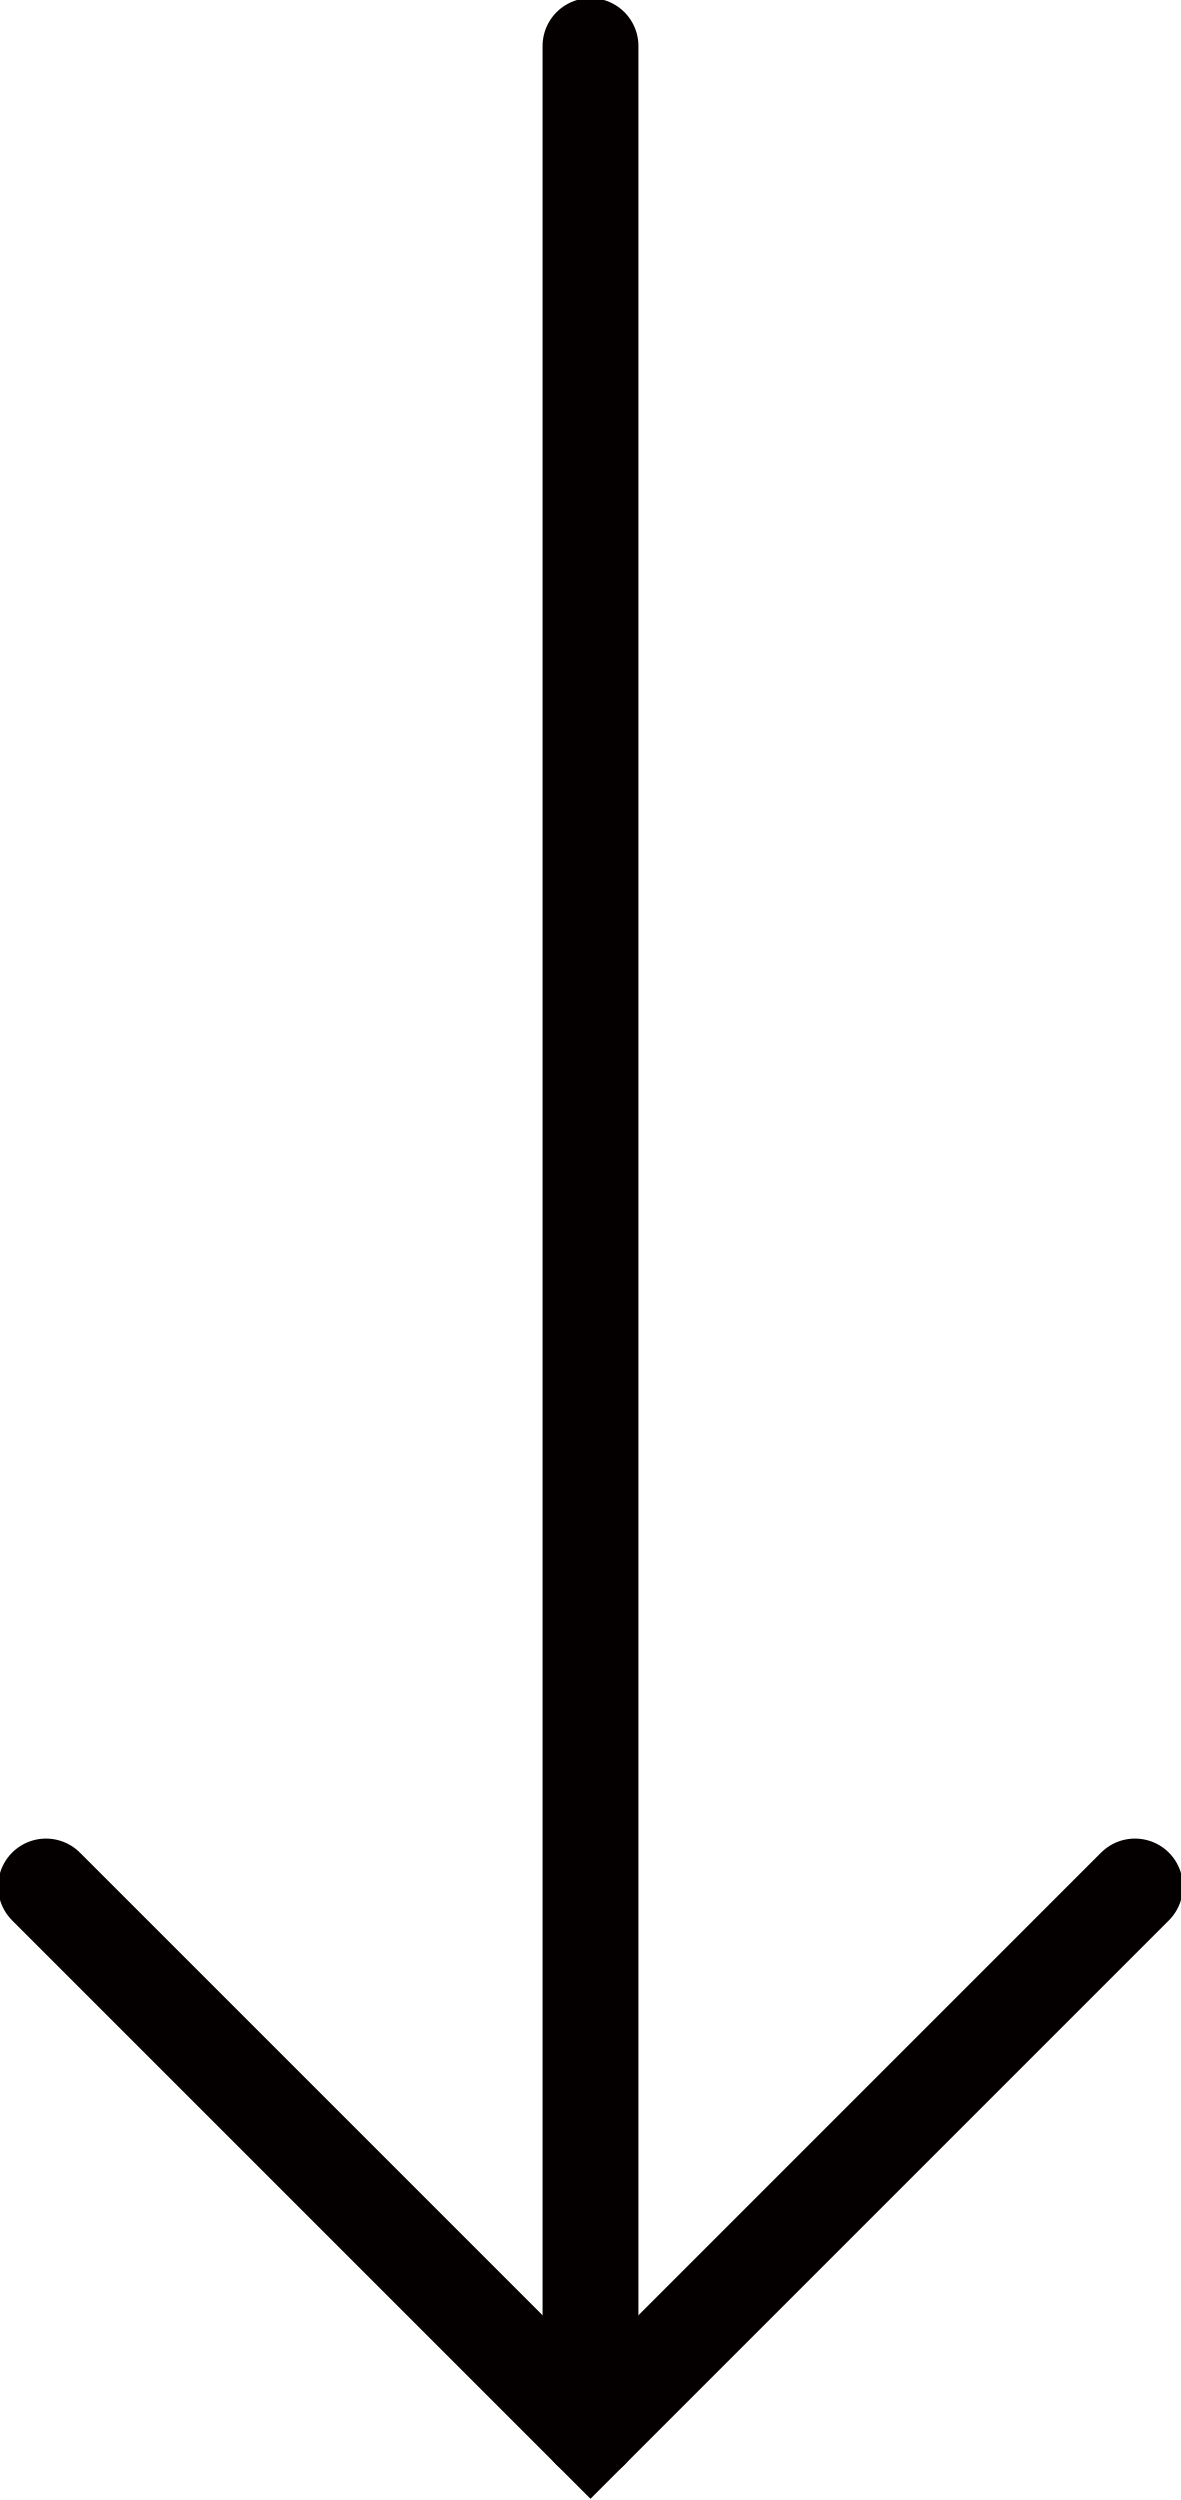
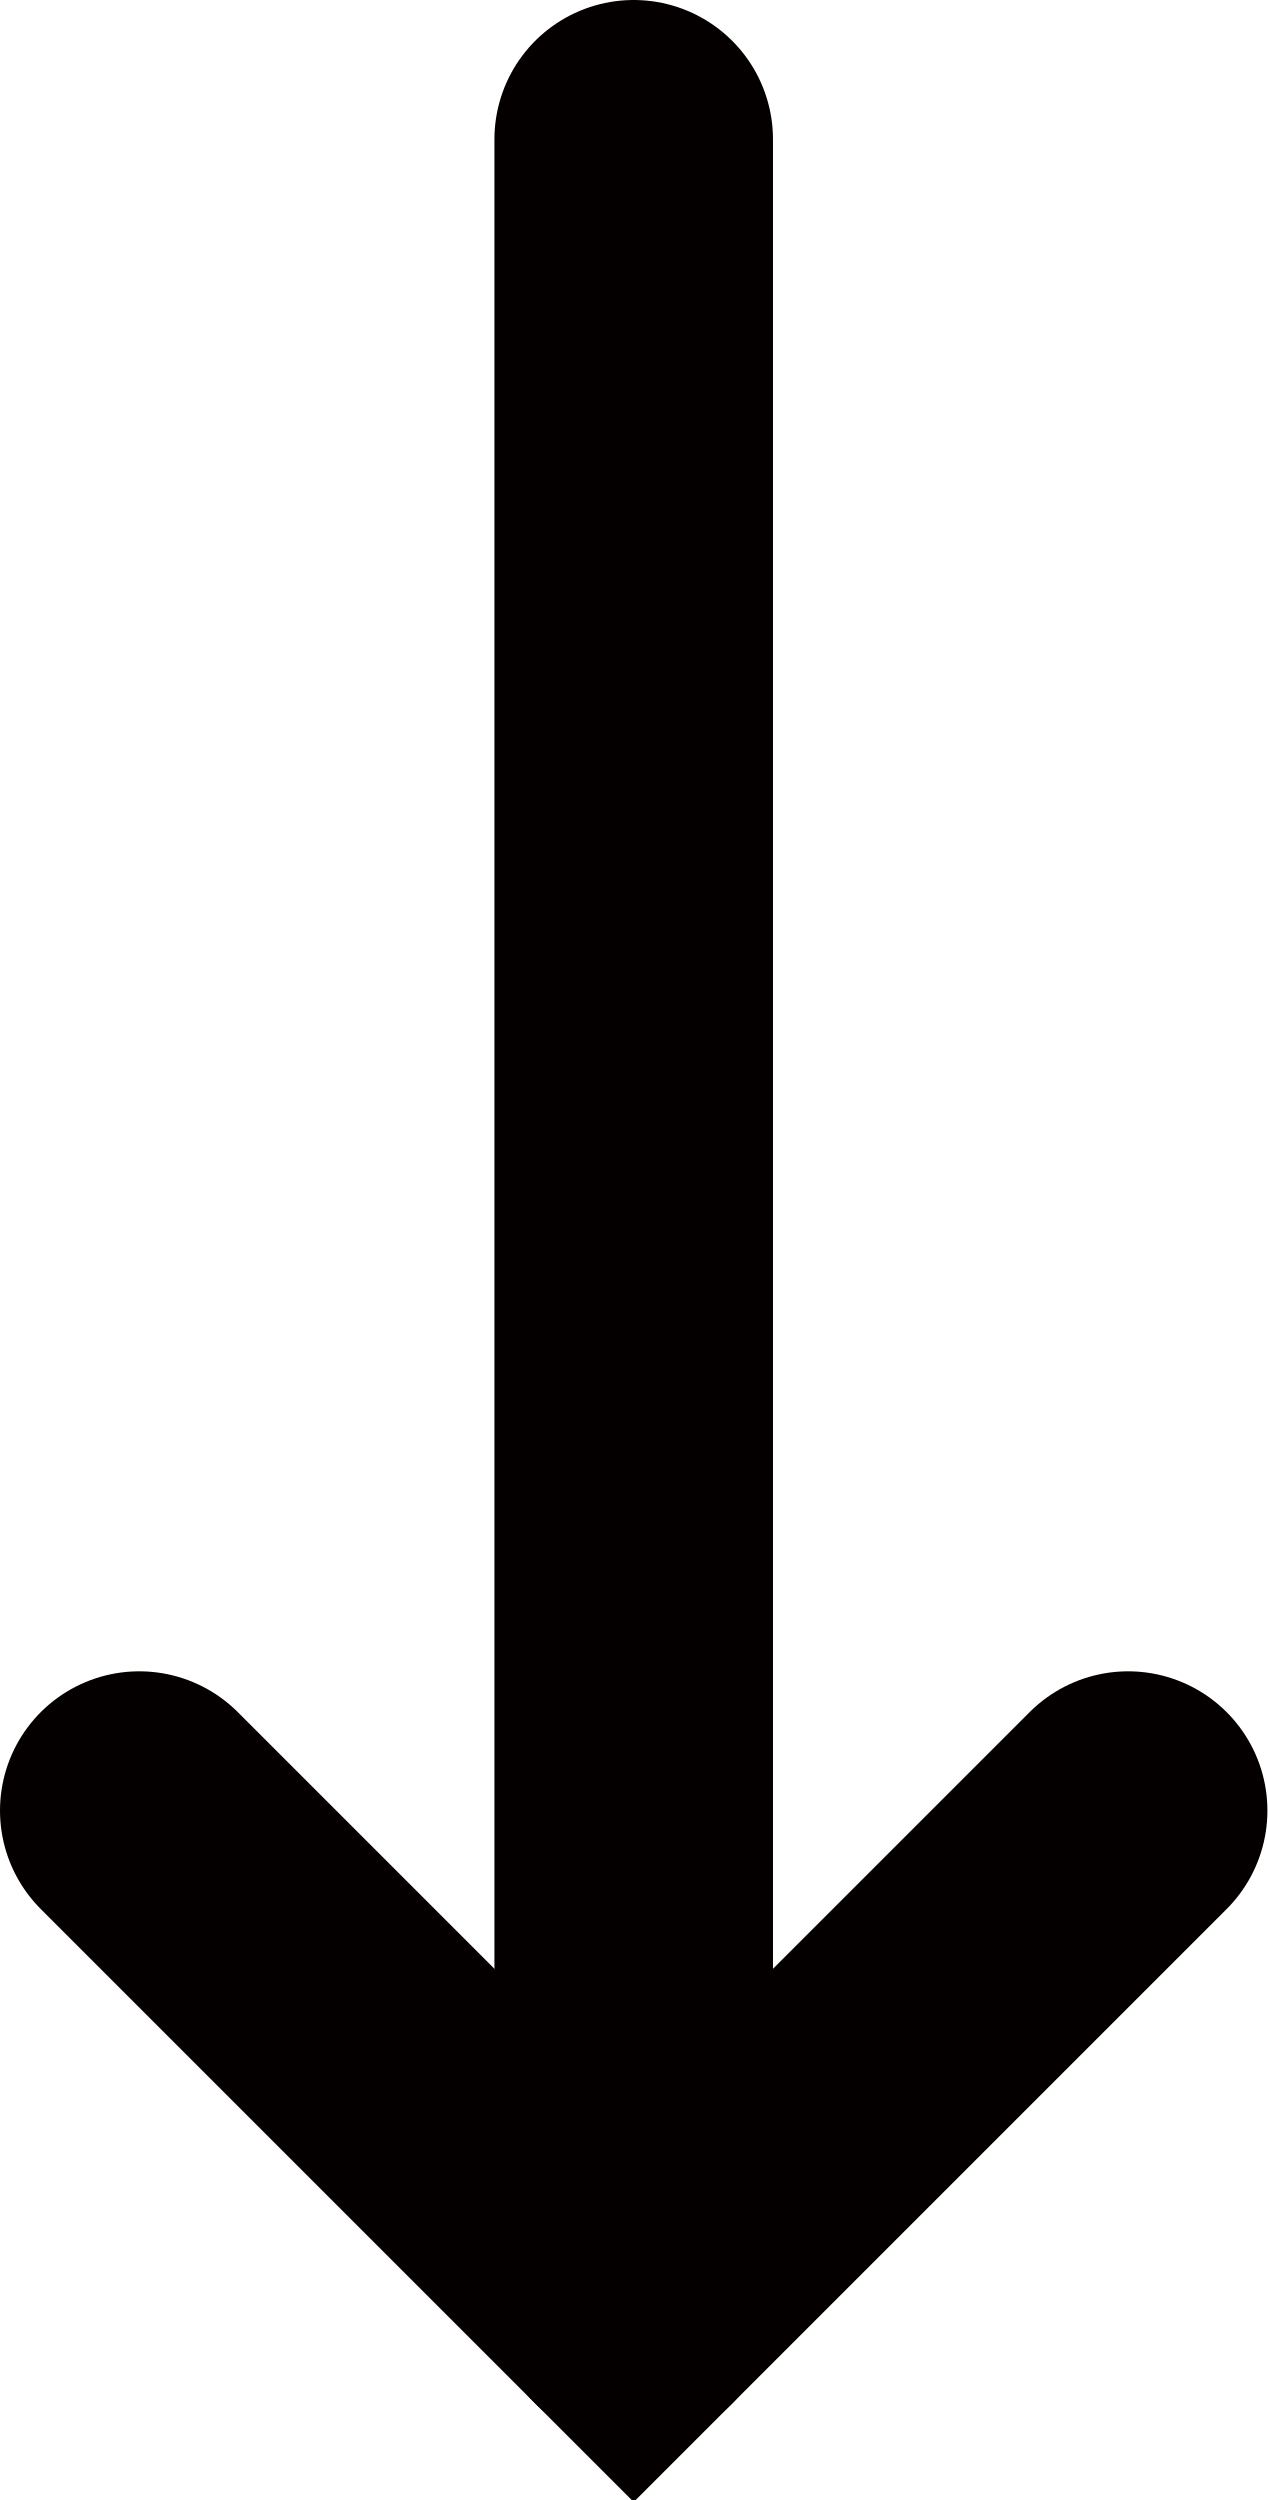
- <svg xmlns="http://www.w3.org/2000/svg" version="1.1" id="圖層_1" x="0px" y="0px" viewBox="0 0 15.4 32.6" style="enable-background:new 0 0 15.4 32.6;" xml:space="preserve">
+ <svg xmlns="http://www.w3.org/2000/svg" version="1.1" id="圖層_1" x="0px" y="0px" viewBox="0 0 18.2 35.9" style="enable-background:new 0 0 18.2 35.9;" xml:space="preserve">
  <style type="text/css">
- 	.st0{fill:none;stroke:#040000;stroke-width:1.25;stroke-linecap:round;stroke-miterlimit:10;}
+ 	.st0{fill:none;stroke:#040000;stroke-width:4;stroke-linecap:round;stroke-miterlimit:10;}
</style>
-   <line class="st0" x1="7.7" y1="0.6" x2="7.7" y2="31.7" />
-   <polyline class="st0" points="0.6,24.6 7.7,31.7 14.8,24.6 " />
+   <line class="st0" x1="9.1" y1="2" x2="9.1" y2="33.1" />
+   <polyline class="st0" points="2,26 9.1,33.1 16.2,26 " />
</svg>
